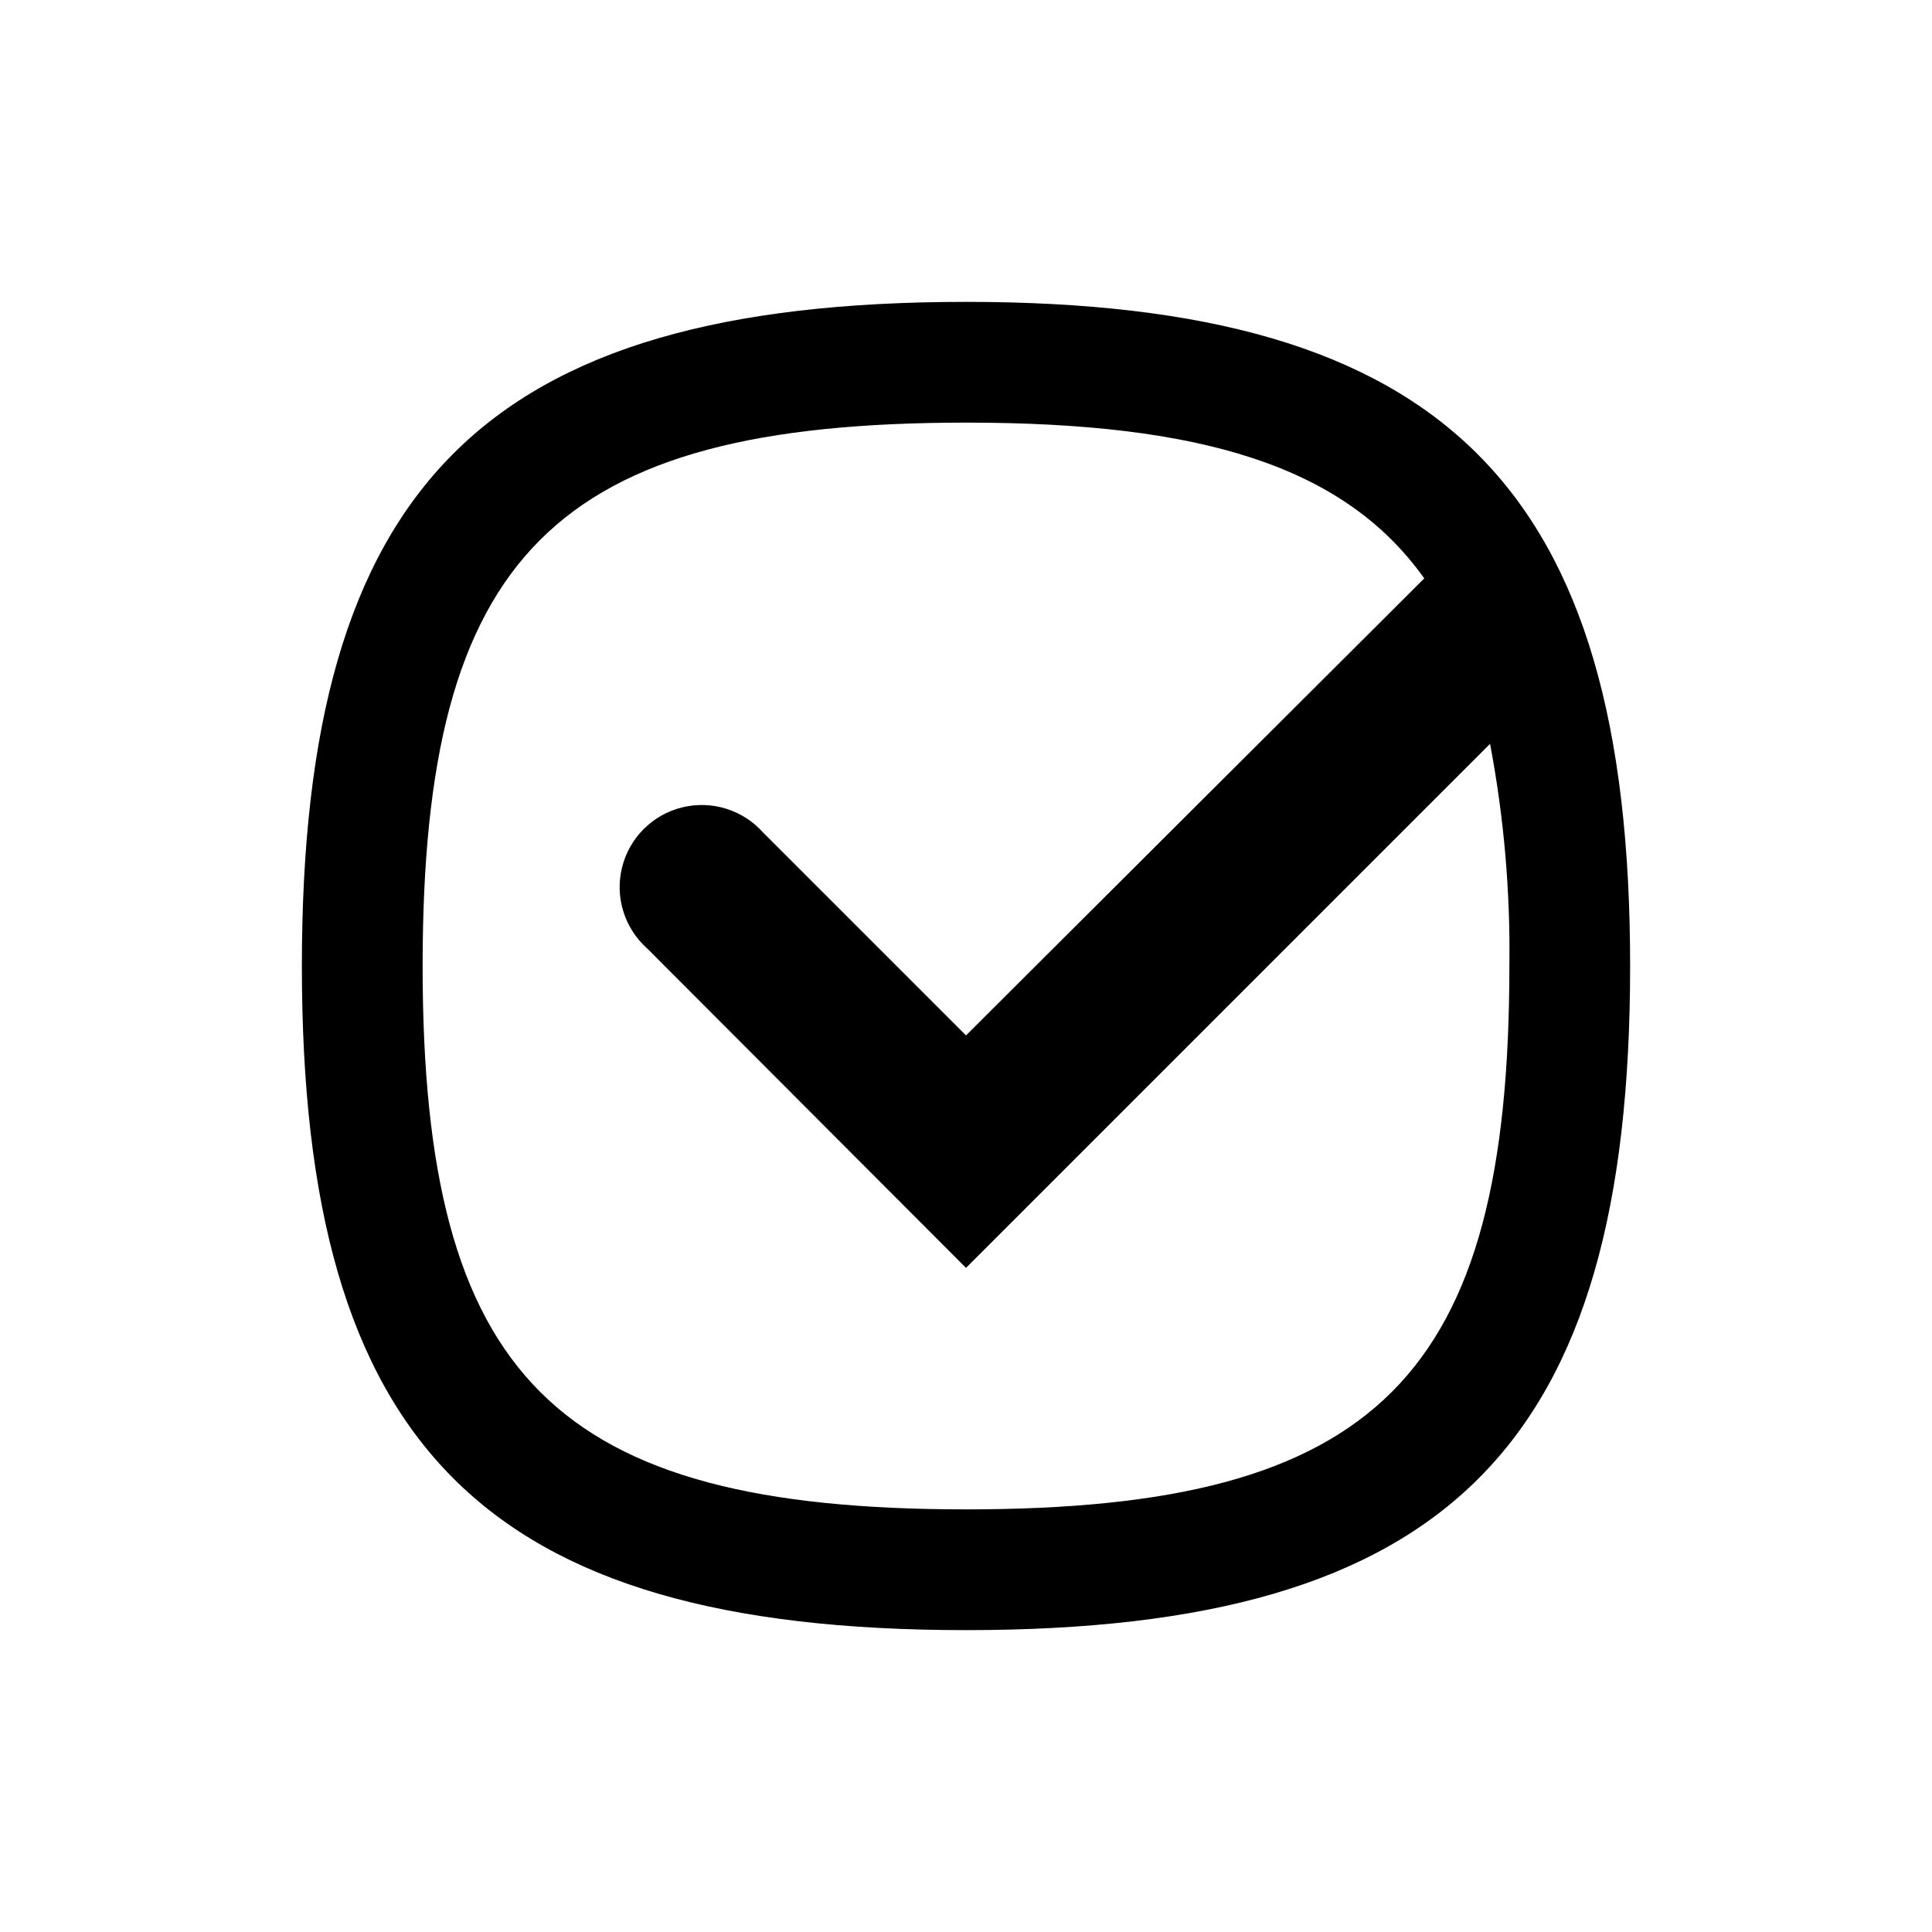
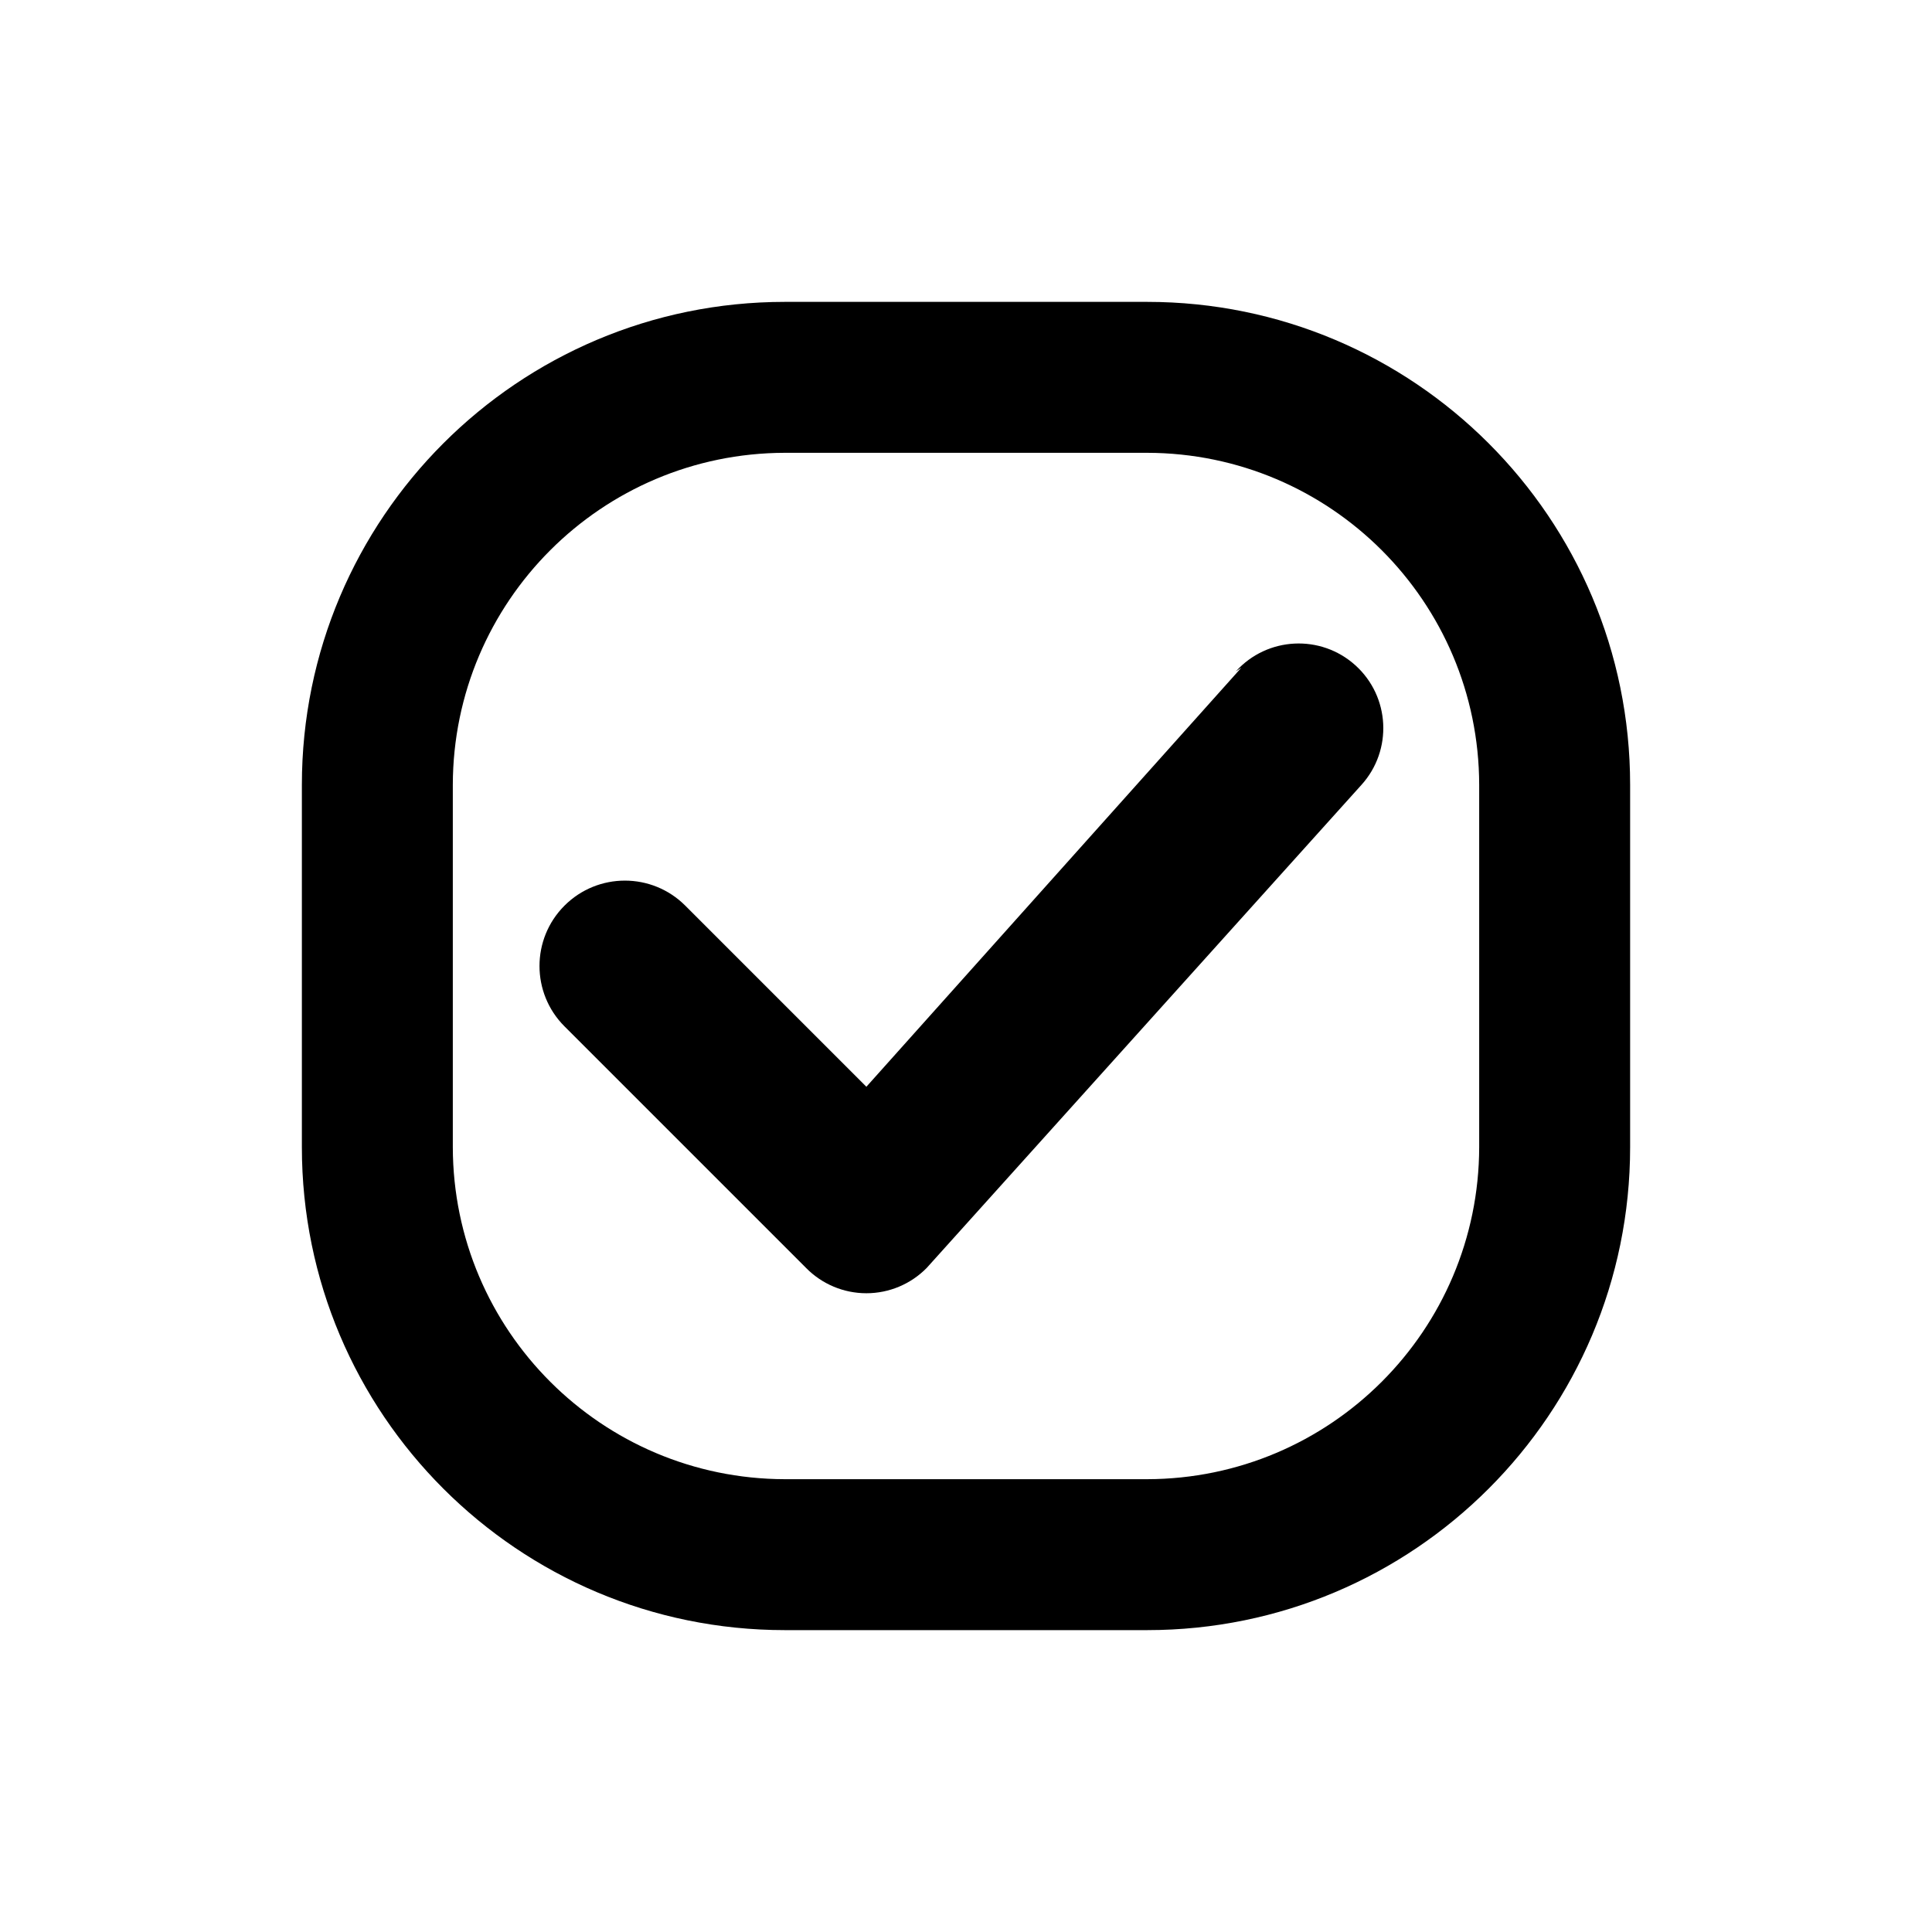
<svg xmlns="http://www.w3.org/2000/svg" id="icon" viewBox="0 0 32 32">
  <defs>
    <style>.cls-1{fill-rule:evenodd;}</style>
  </defs>
-   <path class="cls-1" d="M16,5C8,5,5,8.06,5,16S8,27,16,27s11-3.06,11-11S23.93,5,16,5Zm0,20c-6.81,0-9-2.19-9-9s2.18-9,9-9c3.88,0,6.26.71,7.59,2.58L16,17.15l-3.36-3.36a1.36,1.36,0,1,0-1.92,1.92L16,21l1.92-1.92,6.76-6.76A18.41,18.41,0,0,1,25,16C25,22.81,22.81,25,16,25Z" />
+   <path class="cls-1" d="M19,5H13a8,8,0,0,0-8,8v6a8,8,0,0,0,8,8h6a8,8,0,0,0,8-8V13A8,8,0,0,0,19,5Zm5.5,14A5.51,5.51,0,0,1,19,24.5H13A5.51,5.51,0,0,1,7.5,19V13A5.51,5.51,0,0,1,13,7.5h6A5.51,5.51,0,0,1,24.5,13Z" />
+   <path class="cls-1" d="M20.56,11.06,14.35,18l-3-3a1.4,1.4,0,0,0-2,2l4,4a1.4,1.4,0,0,0,2,0l7.2-8a1.4,1.4,0,1,0-2.08-1.88Z" />
</svg>
